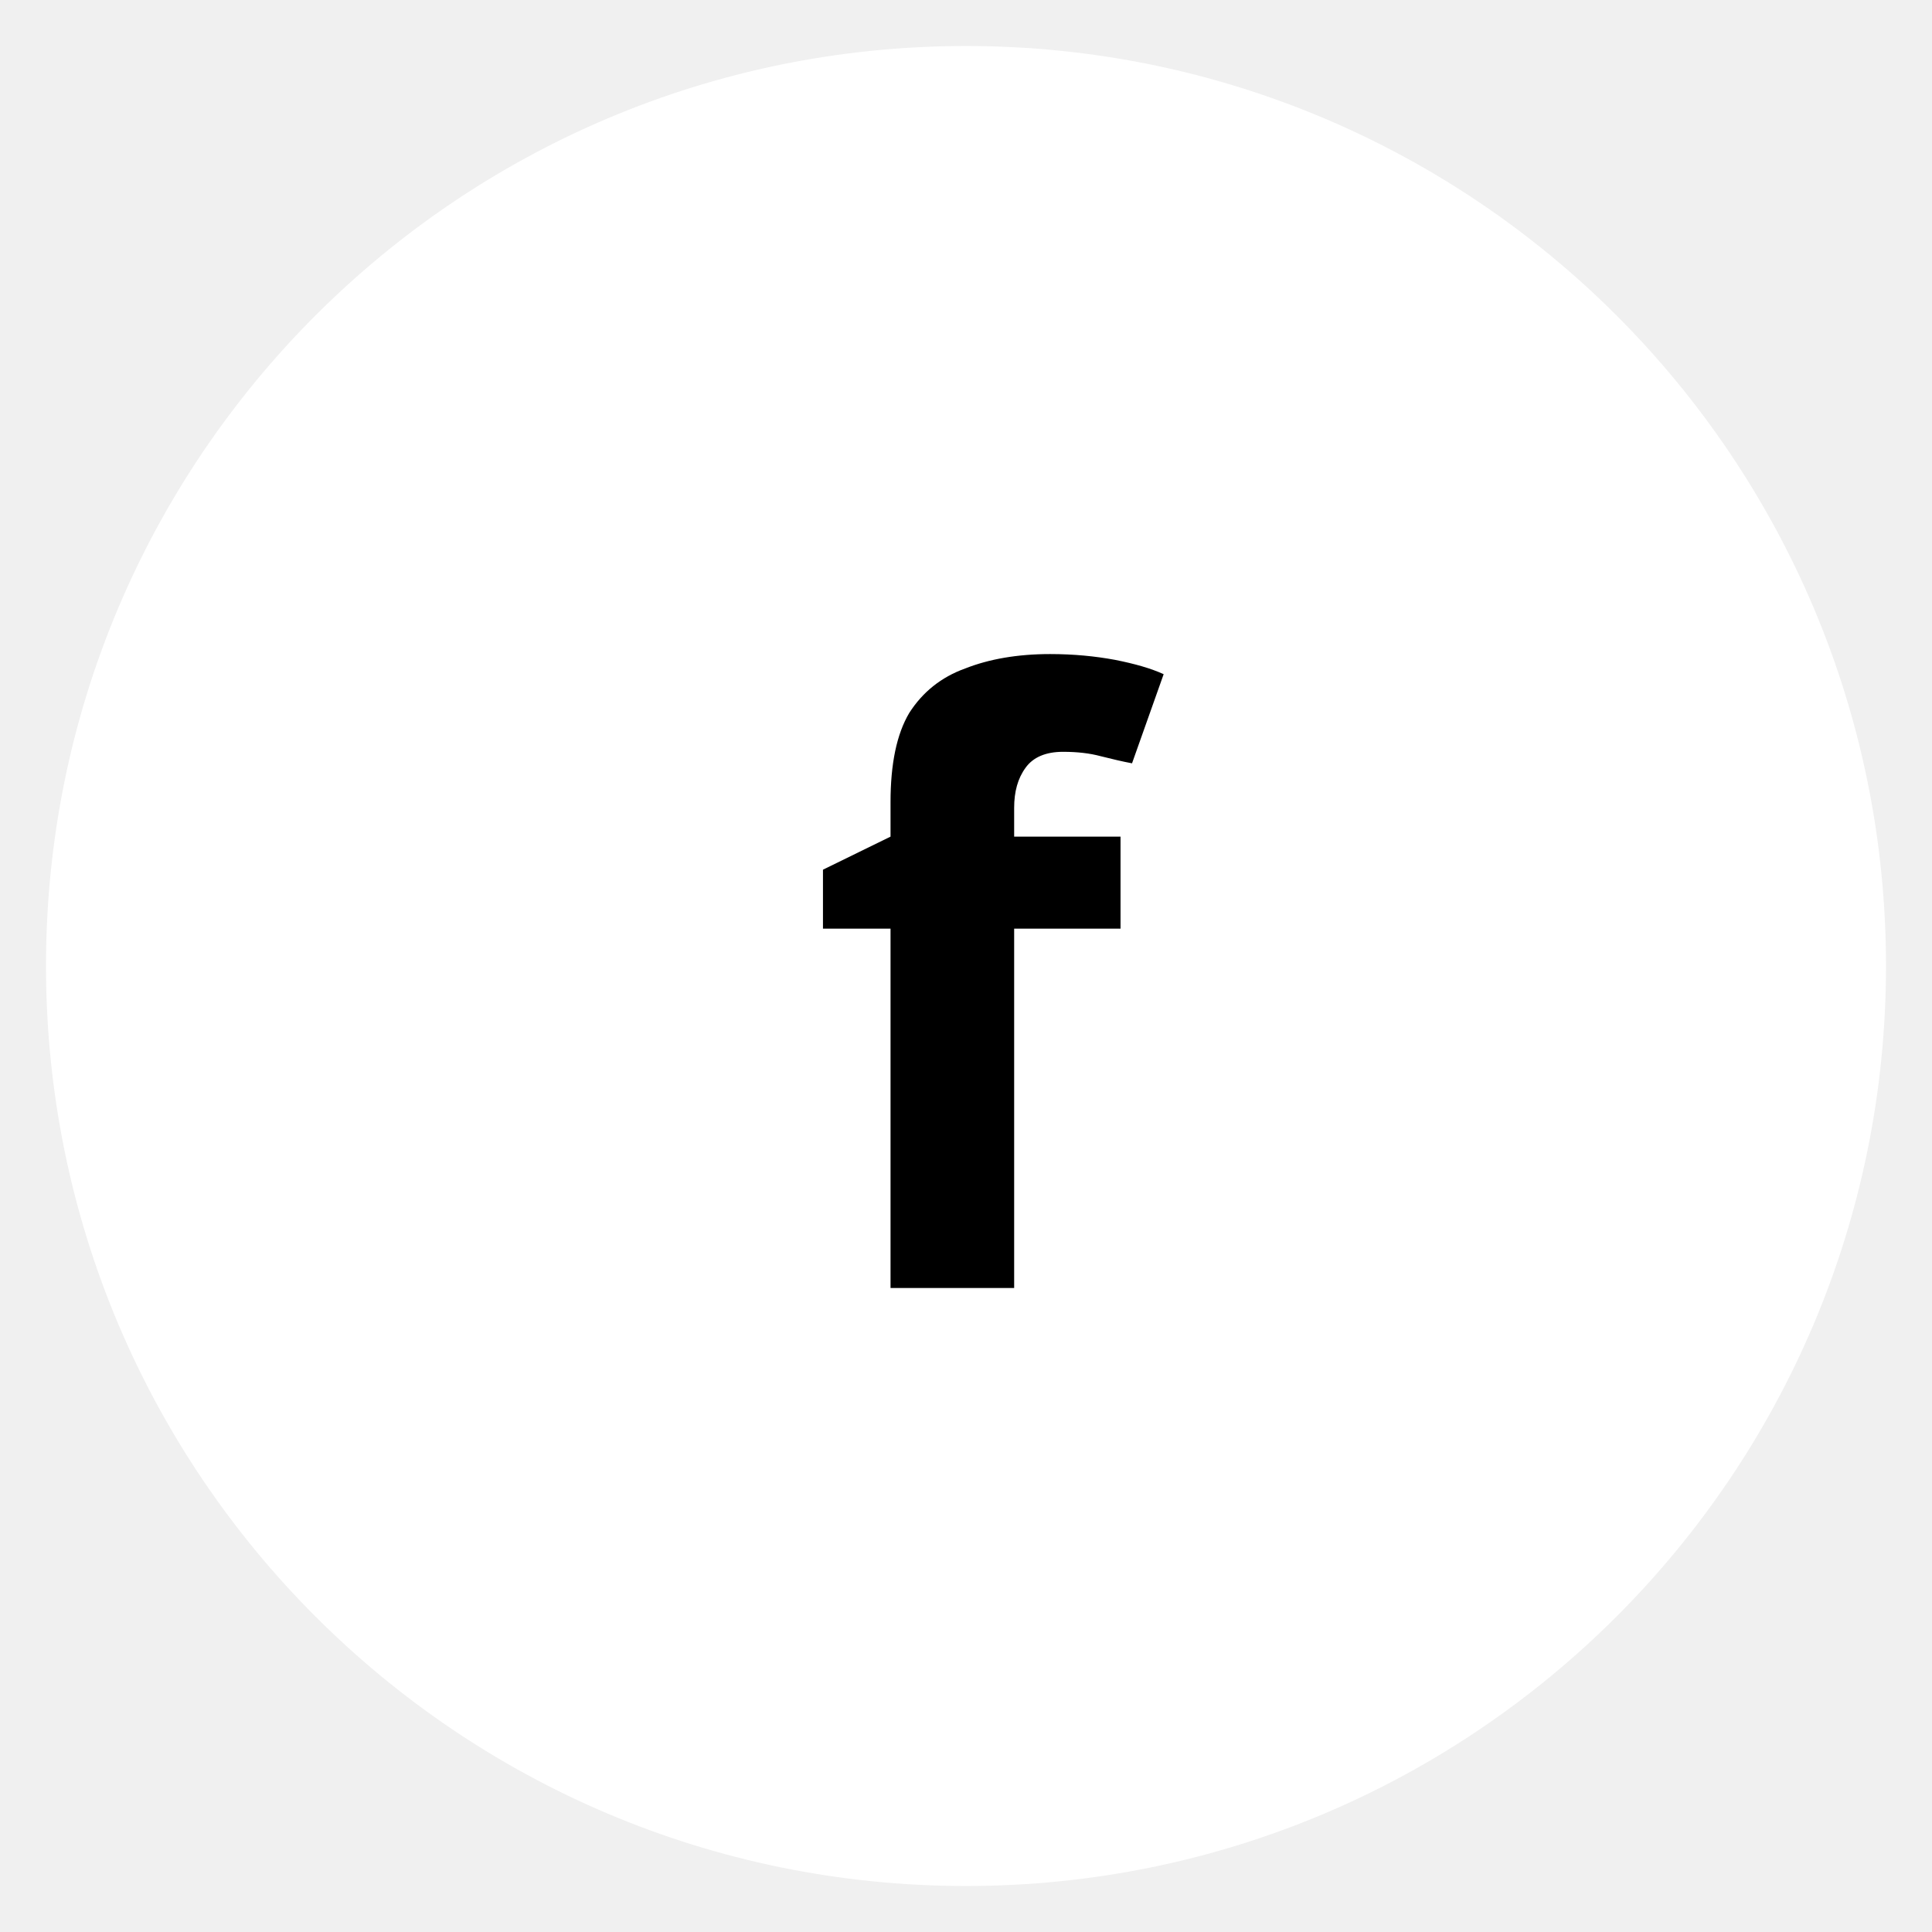
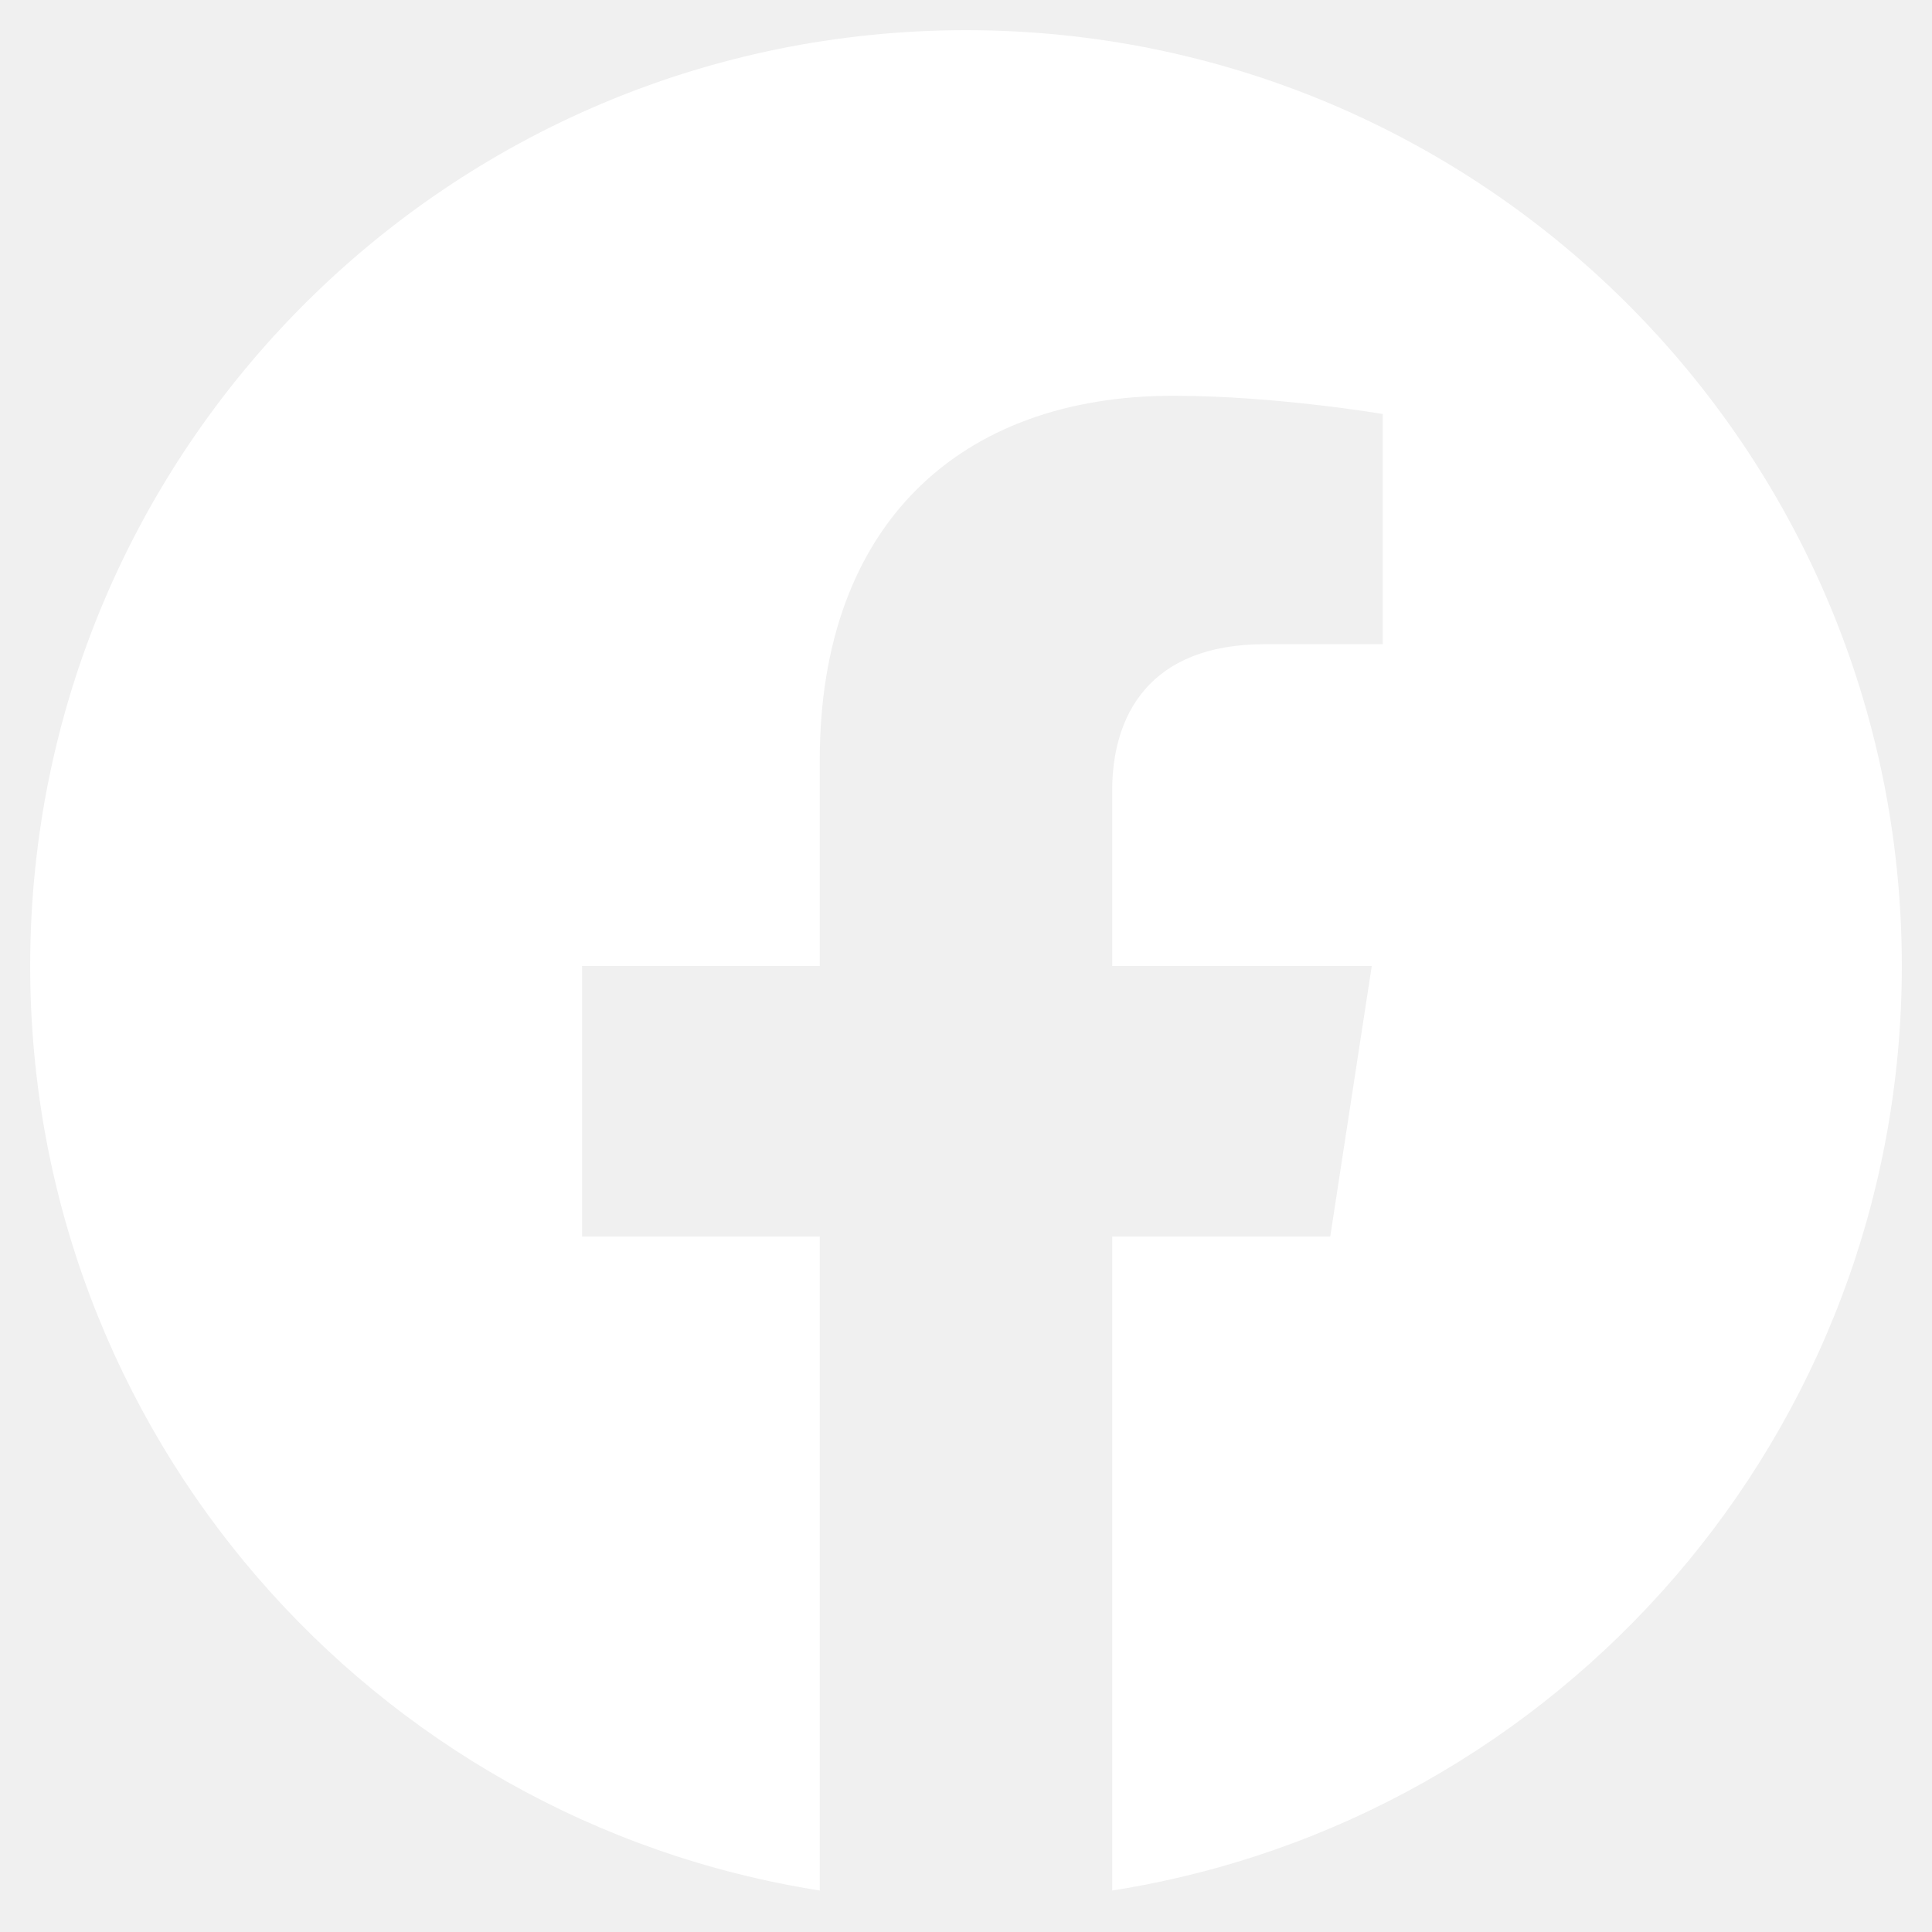
- <svg xmlns="http://www.w3.org/2000/svg" width="21" height="21" viewBox="0 0 21 21" fill="none">
-   <circle cx="10.5" cy="10.5" r="10" fill="white" />
-   <text x="10.5" y="14" font-size="9" font-family="sans-serif" font-weight="bold" fill="black" text-anchor="middle">f</text>
+ <svg xmlns="http://www.w3.org/2000/svg" viewBox="0 0 512 512" fill="#ffffff" aria-hidden="true">
+   <path d="M504 256C504 119 393 8 256 8S8 119 8 256c0 123.78 90.69 226.38 209.25 245V327.69h-63V256h63v-54.64c0-62.15 37-96.48 93.67-96.48 27.14 0 55.52 4.84 55.52 4.84v61h-31.28c-30.8 0-40.41 19.12-40.41 38.73V256h68.78l-11 71.69h-57.78V501C413.31 482.38 504 379.78 504 256z" />
</svg>
